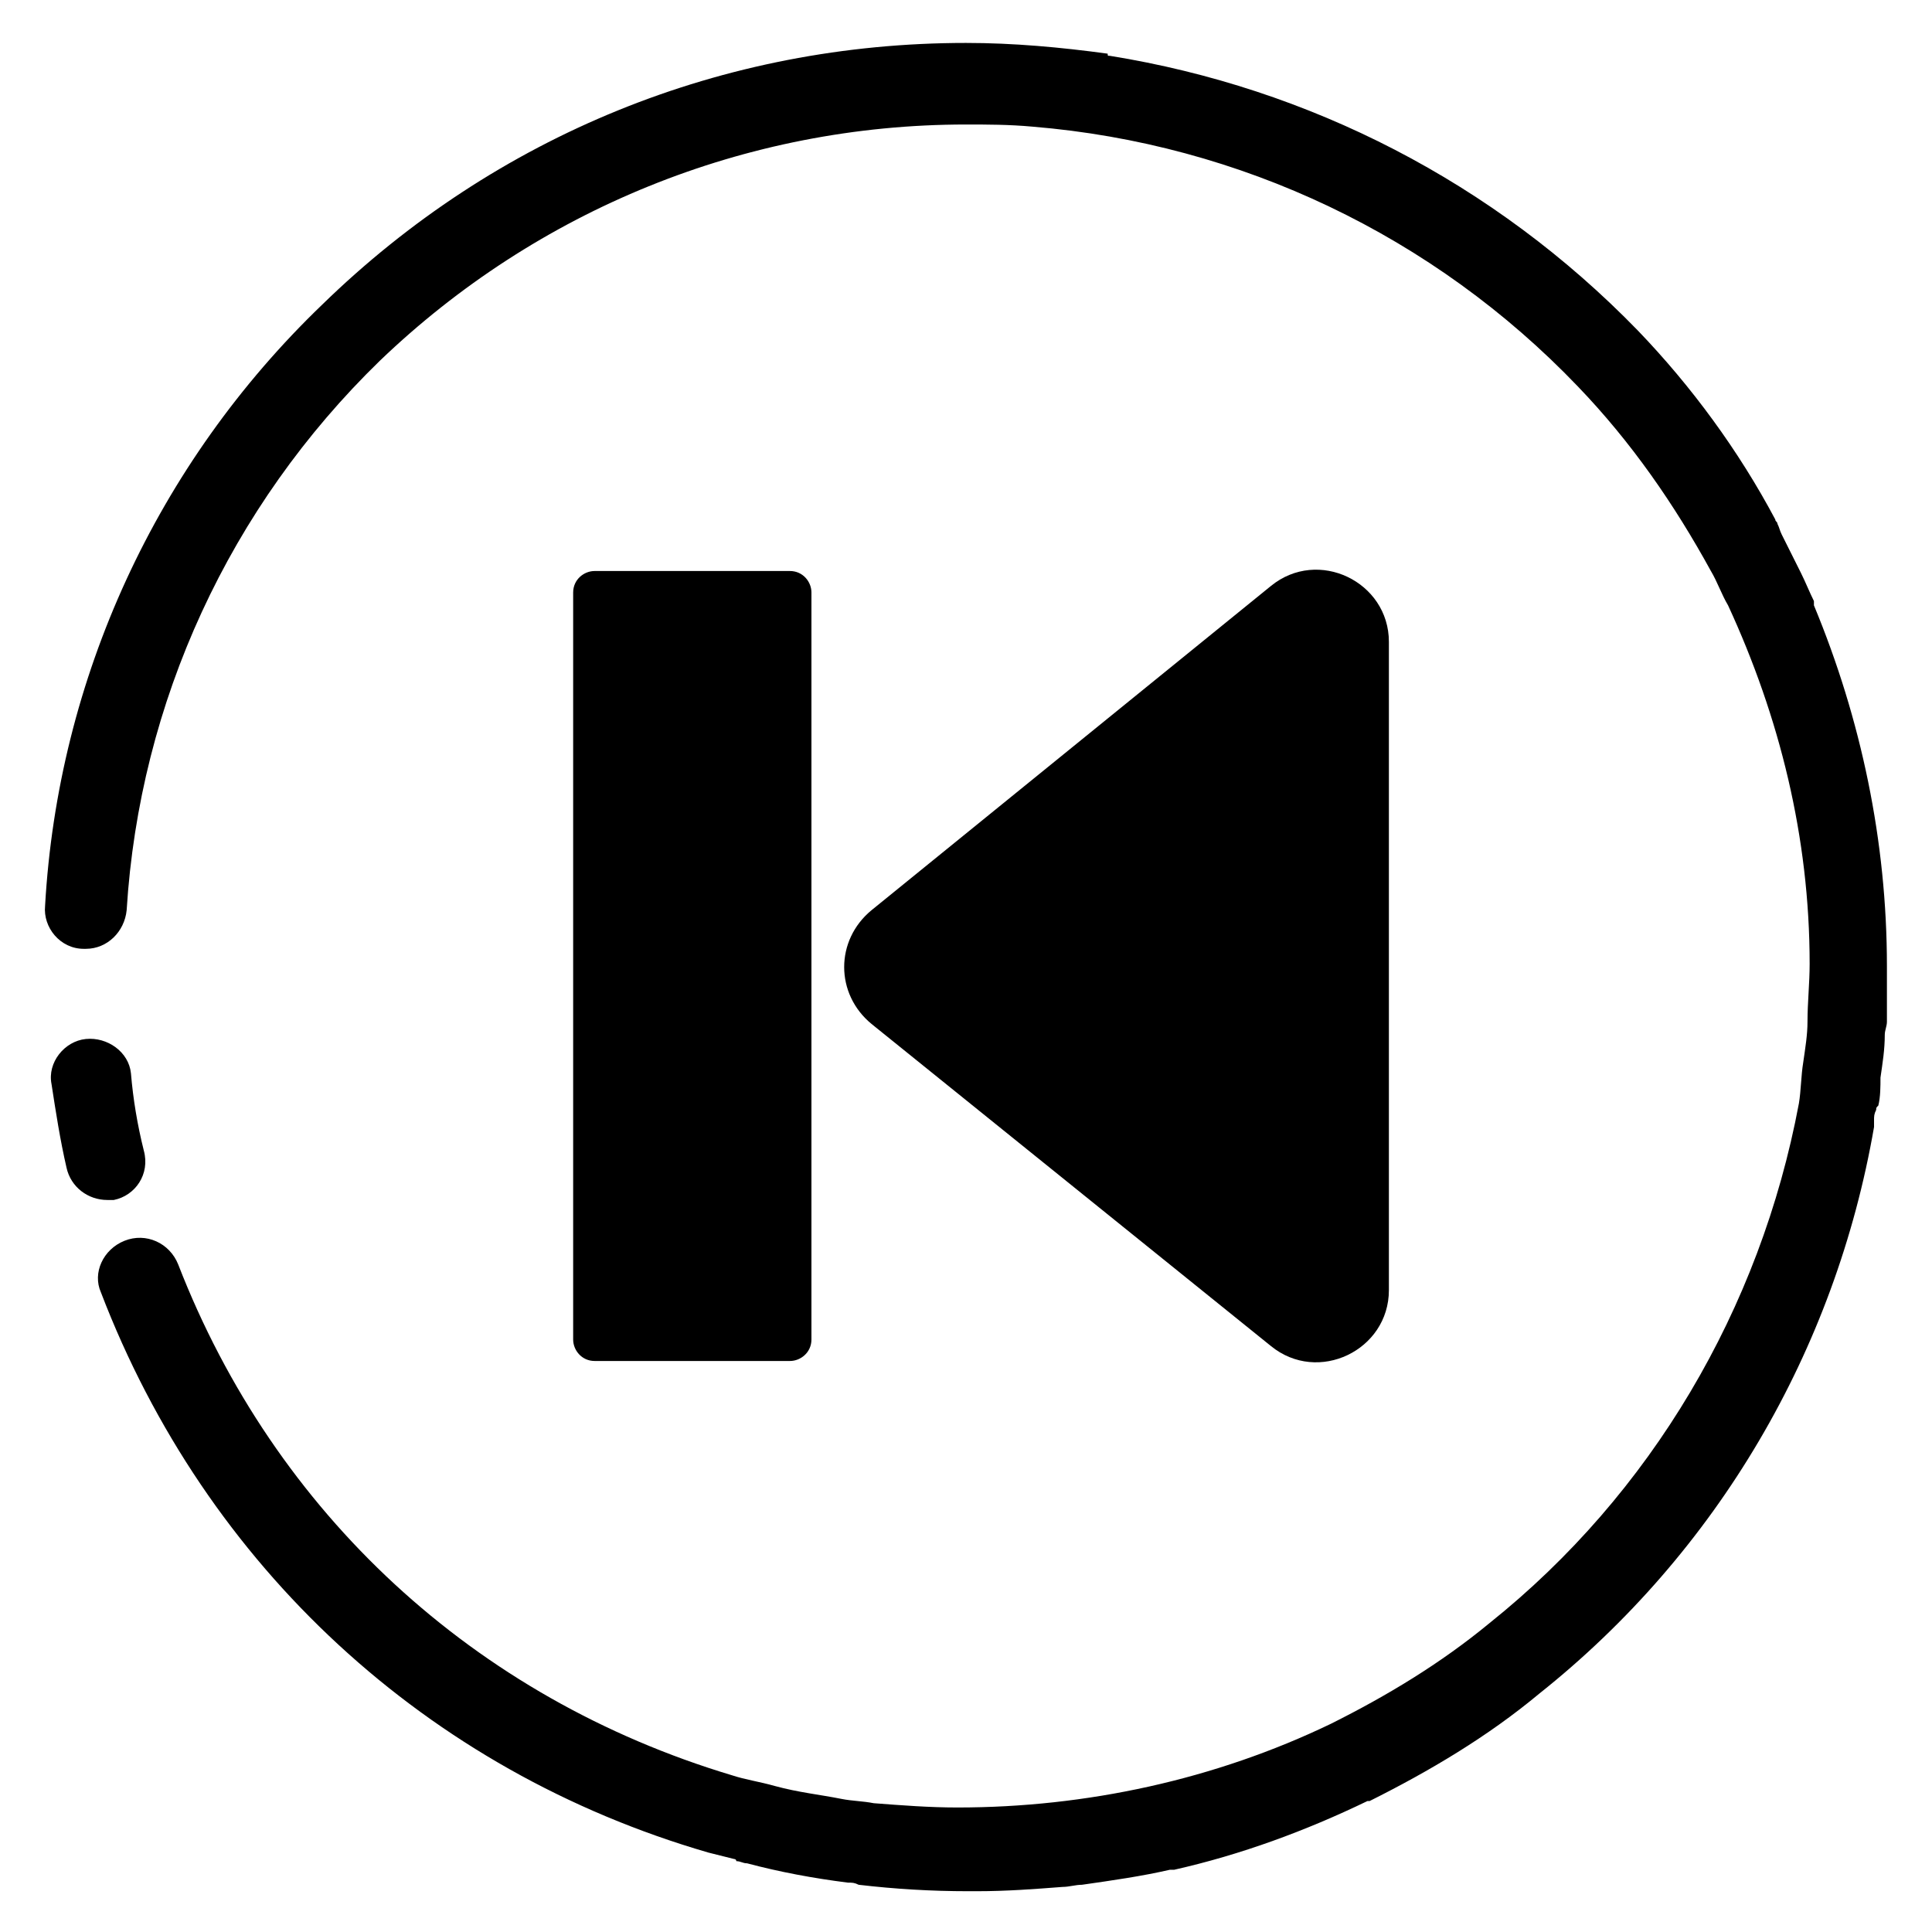
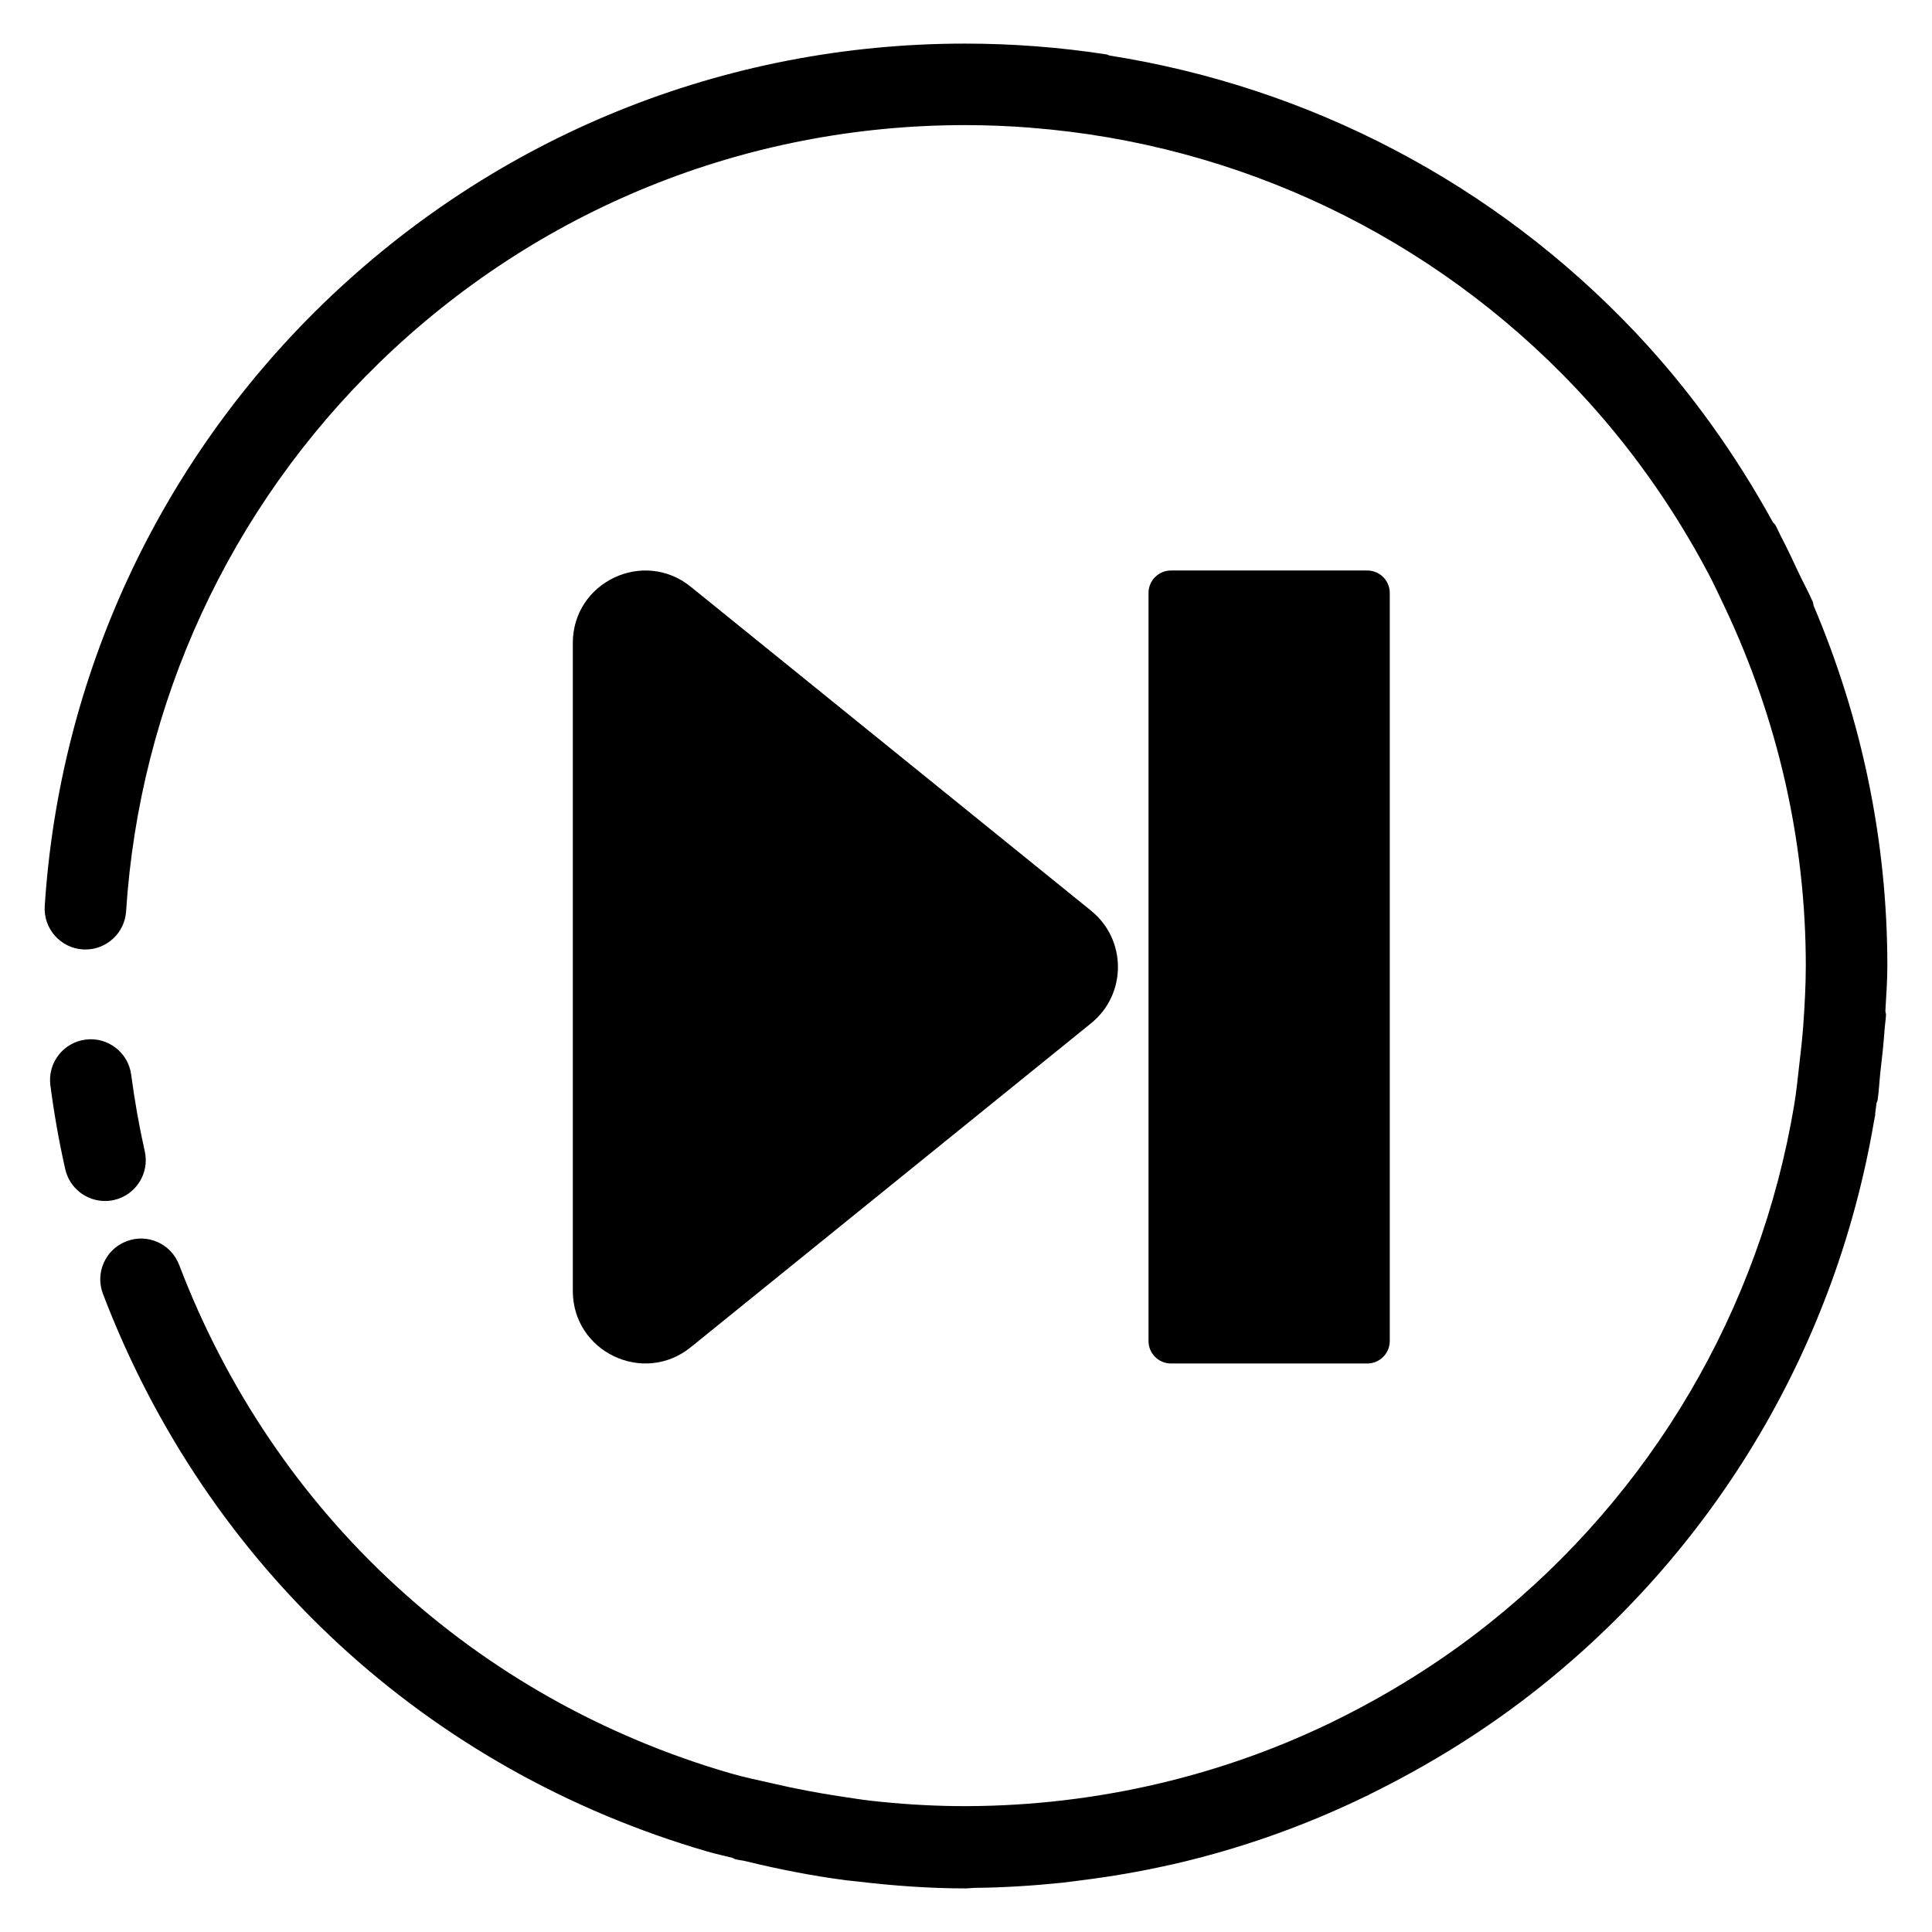
<svg xmlns="http://www.w3.org/2000/svg" version="1.1" x="0px" y="0px" viewBox="0 0 90 90" style="enable-background:new 0 0 90 90;" xml:space="preserve">
  <g>
-     <path d="M40.6,42.4l18.6-15.1c2.2-1.8,5.5-0.2,5.5,2.6V45v15.1c0,2.8-3.3,4.4-5.5,2.6l-18.6-15   C38.9,46.3,38.9,43.8,40.6,42.4z" />
+     <path d="M50.827,47.668L32.178,62.759c-2.205,1.784-5.494,0.215-5.494-2.622V45.046V29.955   c0-2.837,3.289-4.406,5.494-2.622l18.649,15.091C52.495,43.774,52.495,46.318,50.827,47.668z" />
    <g>
-       <path d="M5.3,55.9c1-0.2,1.7-1.2,1.4-2.3c-0.3-1.2-0.5-2.4-0.6-3.6C6,49,5,48.3,4,48.4c-1,0.1-1.8,1.1-1.6,2.1    c0.2,1.3,0.4,2.6,0.7,3.9c0.2,0.9,1,1.5,1.9,1.5C5,55.9,5.2,55.9,5.3,55.9z" />
-       <path d="M87.9,45c0-5.8-1.2-11.5-3.4-16.8c0-0.1,0-0.1,0-0.2c-0.2-0.4-0.4-0.9-0.6-1.3c-0.3-0.6-0.6-1.2-0.9-1.8    c-0.1-0.2-0.1-0.3-0.2-0.5c0-0.1-0.1-0.1-0.1-0.2C81,21,78.8,18,76.3,15.4C69.6,8.5,61,4.1,51.7,2.6c-0.1,0-0.1,0-0.1-0.1    C49.4,2.2,47.2,2,45,2C33.7,2,23.1,6.3,15,14.2c-7.7,7.4-12.3,17.4-12.9,28c-0.1,1,0.7,2,1.8,2H4c1,0,1.8-0.8,1.9-1.8    c0.6-9.7,4.8-18.8,11.8-25.6c7.3-7,17-11,27.3-11c1,0,2,0,3.1,0.1l0,0C57.8,6.7,66.8,11,73.5,18c2.5,2.6,4.5,5.5,6.2,8.6    c0.3,0.5,0.5,1.1,0.8,1.6c2.4,5.2,3.8,10.8,3.8,16.7c0,0.9-0.1,1.8-0.1,2.7c0,0.6-0.1,1.2-0.2,1.9c-0.1,0.6-0.1,1.3-0.2,1.9    C82,61,76.9,69.6,69.4,75.6c-2.3,1.9-4.8,3.4-7.4,4.7c-5.4,2.6-11.4,3.9-17.4,3.9c-1.3,0-2.6-0.1-3.9-0.2c-0.5-0.1-1-0.1-1.5-0.2    c-1-0.2-2-0.3-3.1-0.6c-0.7-0.2-1.4-0.3-2-0.5c-12-3.6-21.3-12.2-25.8-23.8c-0.4-1-1.5-1.5-2.5-1.1s-1.5,1.5-1.1,2.4    C9.6,73,19.9,82.5,33,86.3c0.4,0.1,0.8,0.2,1.2,0.3c0,0,0.1,0,0.1,0.1c0.2,0,0.3,0.1,0.5,0.1c1.5,0.4,3.1,0.7,4.7,0.9    c0.2,0,0.3,0,0.5,0.1c1.7,0.2,3.4,0.3,5.1,0.3c0.1,0,0.3,0,0.4,0c1.4,0,2.7-0.1,4-0.2c0.3,0,0.6-0.1,0.9-0.1    c1.4-0.2,2.8-0.4,4.1-0.7c0.1,0,0.1,0,0.2,0c3.1-0.7,6.1-1.8,9-3.2h0.1l0,0c2.8-1.4,5.5-3,7.9-5c8.3-6.6,13.8-16,15.6-26.4l0,0    c0,0,0,0,0-0.1v-0.1c0,0,0,0,0-0.1c0-0.2,0-0.3,0.1-0.5c0-0.1,0-0.1,0.1-0.2c0.1-0.4,0.1-0.9,0.1-1.3c0.1-0.7,0.2-1.3,0.2-2    c0-0.2,0.1-0.4,0.1-0.6c0-0.1,0-0.1,0-0.2C87.9,46.4,87.9,45.7,87.9,45z" />
+       <path d="M5.309,55.902c1.024-0.234,1.665-1.25,1.435-2.27C6.481,52.46,6.27,51.27,6.112,50.068    c-0.135-1.042-1.096-1.777-2.129-1.639c-1.04,0.137-1.773,1.09-1.636,2.129c0.172,1.32,0.402,2.622,0.692,3.905    c0.198,0.883,0.983,1.484,1.851,1.484C5.027,55.947,5.168,55.932,5.309,55.902z" />
+       <path d="M87.92,44.987c0-5.842-1.204-11.519-3.434-16.77c-0.019-0.058-0.013-0.119-0.038-0.176    c-0.194-0.45-0.432-0.874-0.64-1.316c-0.282-0.599-0.557-1.198-0.867-1.784c-0.081-0.153-0.145-0.317-0.228-0.469    c-0.033-0.061-0.09-0.097-0.129-0.153c-1.747-3.173-3.87-6.159-6.413-8.848C69.621,8.548,61.026,4.062,51.69,2.588    c-0.051-0.012-0.091-0.045-0.144-0.053c-2.166-0.334-4.384-0.504-6.594-0.504c-11.234,0-21.862,4.313-29.927,12.143    C7.37,21.61,2.772,31.568,2.084,42.209c-0.067,1.046,0.727,1.951,1.773,2.018c0.041,0.004,0.083,0.004,0.124,0.004    c0.992,0,1.828-0.771,1.893-1.777c0.627-9.699,4.818-18.778,11.796-25.558C25.022,9.76,34.712,5.828,44.952,5.828    c1.019,0,2.04,0.041,3.056,0.12c0.003,0,0.006,0.002,0.009,0.003c9.69,0.757,18.71,5.066,25.393,12.132    c2.469,2.611,4.524,5.52,6.168,8.626c0.278,0.525,0.526,1.064,0.78,1.601c2.438,5.166,3.763,10.83,3.763,16.677    c0,0.904-0.051,1.807-0.113,2.709c-0.043,0.627-0.113,1.244-0.186,1.86c-0.076,0.646-0.136,1.295-0.244,1.932    c-1.6,9.54-6.64,18.108-14.212,24.138c-2.329,1.856-4.827,3.392-7.437,4.655c-5.416,2.608-11.407,3.914-17.413,3.854    c-1.31-0.016-2.616-0.101-3.916-0.246c-0.5-0.055-0.998-0.14-1.496-0.214c-1.025-0.155-2.042-0.346-3.051-0.582    c-0.677-0.157-1.358-0.292-2.027-0.486C22.125,79.15,12.766,70.515,8.345,58.921c-0.376-0.983-1.476-1.476-2.452-1.098    c-0.979,0.371-1.471,1.469-1.098,2.448c4.849,12.718,15.117,22.19,28.173,25.985c0.382,0.11,0.769,0.191,1.153,0.29    c0.046,0.016,0.08,0.05,0.128,0.062c0.159,0.041,0.323,0.053,0.483,0.092c1.543,0.378,3.098,0.682,4.663,0.888    c0.169,0.022,0.338,0.034,0.507,0.054c1.685,0.202,3.378,0.327,5.073,0.327c0.142,0,0.283-0.023,0.425-0.025    c1.358-0.013,2.702-0.099,4.035-0.235c0.306-0.033,0.609-0.076,0.914-0.115c1.39-0.172,2.764-0.408,4.119-0.713    c0.064-0.015,0.129-0.026,0.193-0.041c3.104-0.714,6.104-1.774,8.971-3.167c0.037-0.018,0.077-0.03,0.115-0.048    c0.014-0.007,0.022-0.02,0.036-0.028c2.786-1.367,5.457-3.016,7.949-5.002c8.291-6.604,13.811-15.98,15.576-26.422    c0.002-0.012,0.01-0.022,0.012-0.034c0.003-0.019,0.004-0.04,0.007-0.059c0.007-0.041,0.019-0.081,0.026-0.123    c0.004-0.022-0.005-0.043-0.002-0.065c0.027-0.163,0.037-0.329,0.062-0.493c0.014-0.056,0.047-0.103,0.055-0.162    c0.062-0.423,0.078-0.862,0.127-1.29c0.078-0.672,0.153-1.342,0.199-2.019c0.015-0.216,0.052-0.425,0.063-0.642    c0.004-0.068-0.025-0.127-0.029-0.194C87.866,46.393,87.92,45.691,87.92,44.987z" />
    </g>
-     <path d="M27.7,26.6h9.1c0.6,0,1,0.5,1,1v34.8c0,0.6-0.5,1-1,1h-9.1c-0.6,0-1-0.5-1-1V27.6   C26.7,27,27.2,26.6,27.7,26.6z" />
+     <path d="M63.693,63.517H54.55c-0.579,0-1.048-0.469-1.048-1.048V27.624c0-0.579,0.469-1.048,1.048-1.048h9.143   c0.579,0,1.048,0.469,1.048,1.048v34.845C64.741,63.047,64.272,63.517,63.693,63.517z" />
  </g>
</svg>
